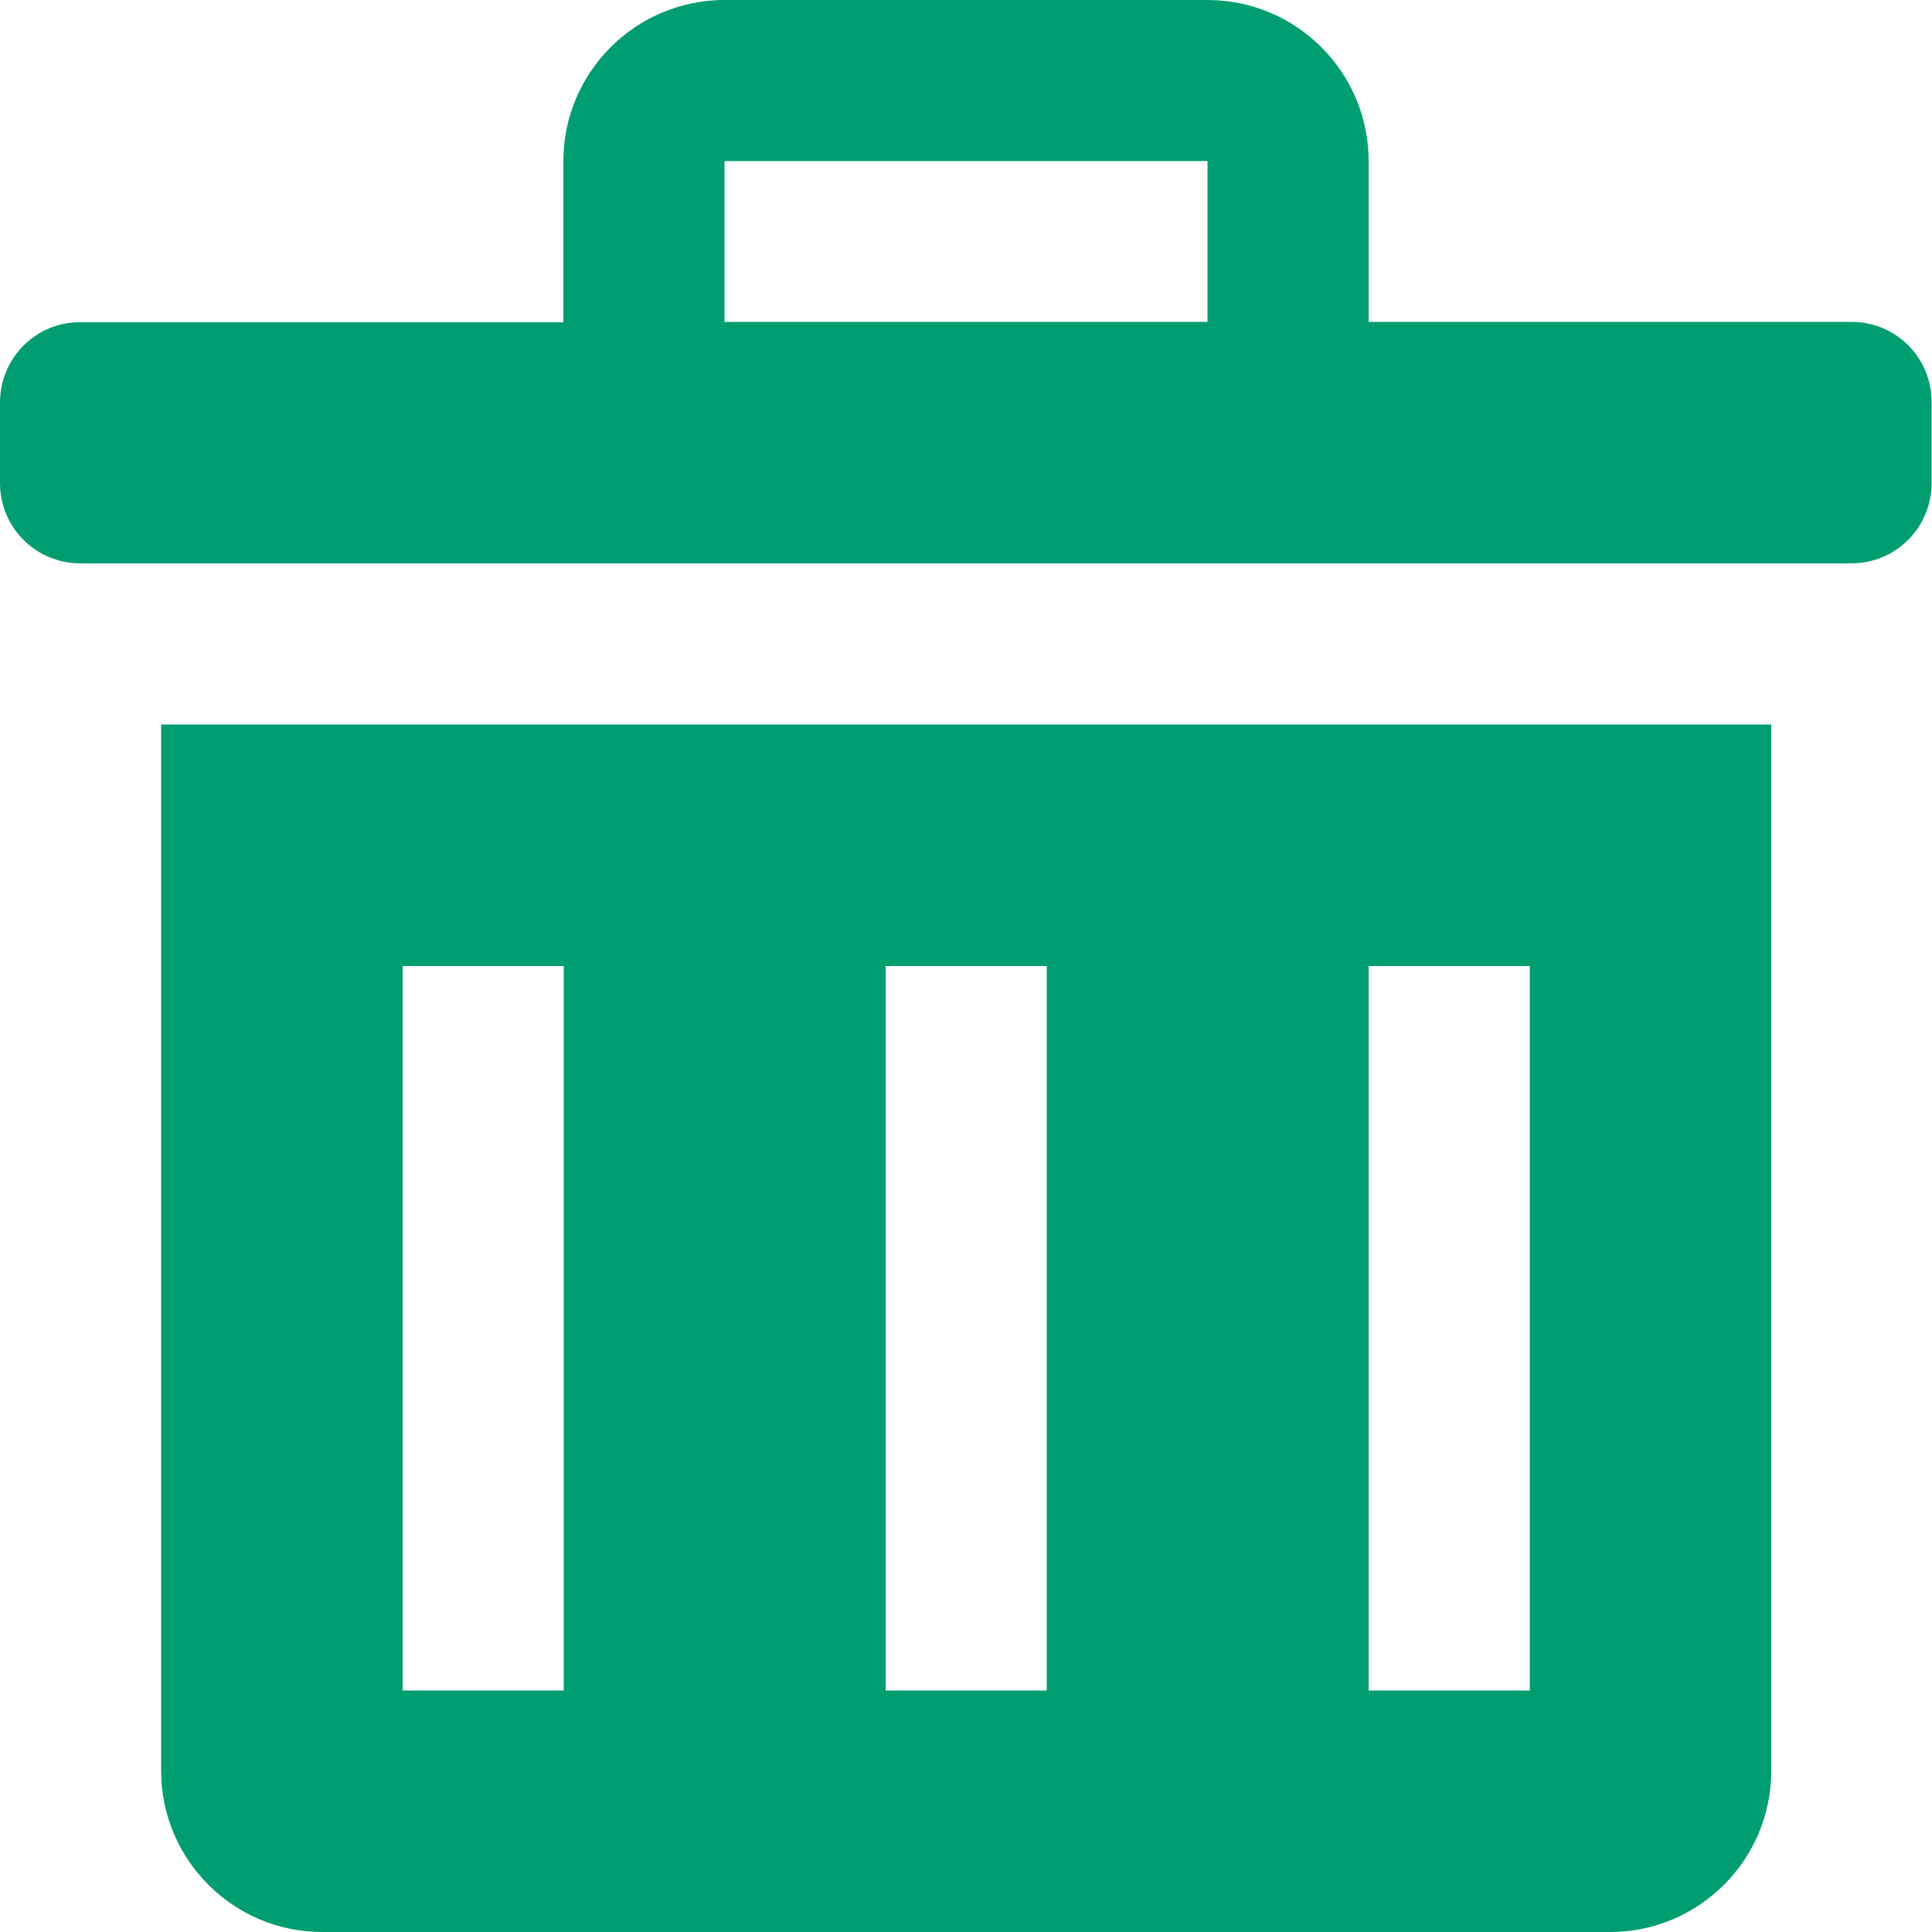
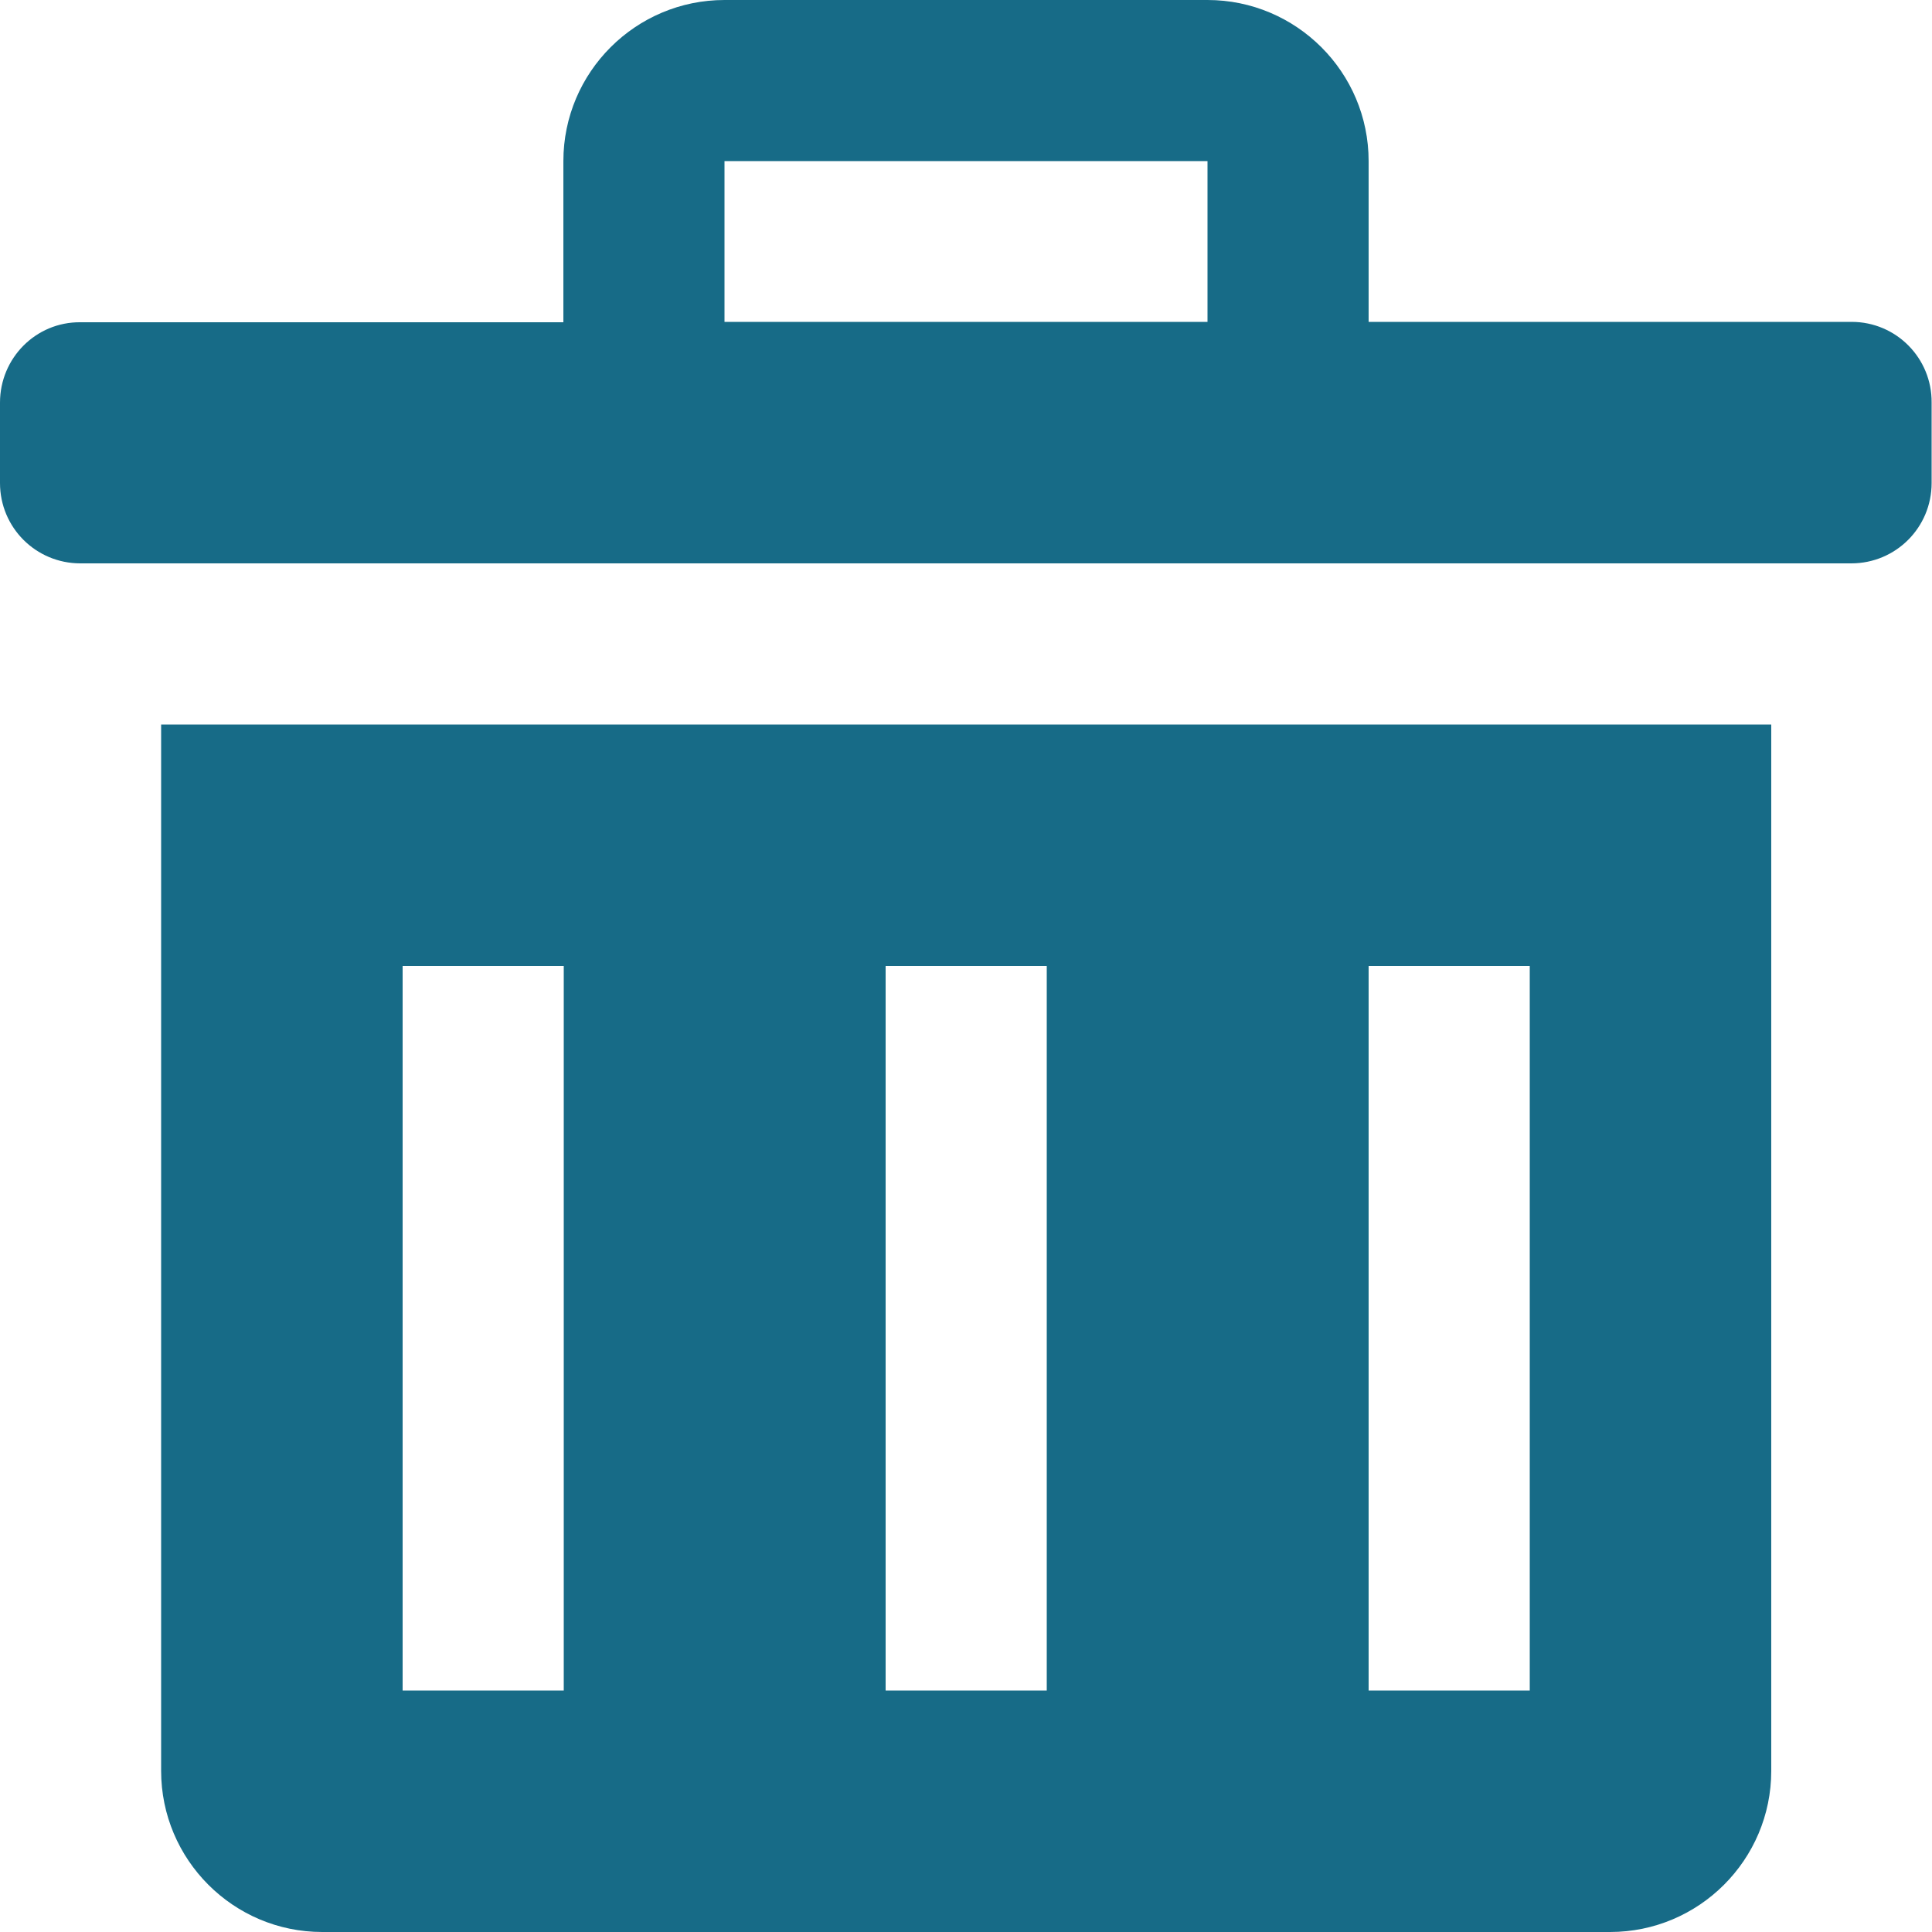
- <svg xmlns="http://www.w3.org/2000/svg" fill="#009d71" height="800px" width="800px" version="1.1" id="Layer_1" viewBox="0 0 512 512" enable-background="new 0 0 512 512" xml:space="preserve">
+ <svg xmlns="http://www.w3.org/2000/svg" fill="#176B87" height="800px" width="800px" version="1.1" id="Layer_1" viewBox="0 0 512 512" enable-background="new 0 0 512 512" xml:space="preserve">
  <path d="M42.7,469.3c0,23.5,19.1,42.7,42.7,42.7h341.3c23.5,0,42.7-19.1,42.7-42.7V192H42.7V469.3z M362.7,256h42.7v192h-42.7V256z   M234.7,256h42.7v192h-42.7V256z M106.7,256h42.7v192h-42.7V256z M490.7,85.3h-128V42.7C362.7,19.1,343.5,0,320,0H192  c-23.5,0-42.7,19.1-42.7,42.7v42.7h-128C9.5,85.3,0,94.9,0,106.7V128c0,11.8,9.5,21.3,21.3,21.3h469.3c11.8,0,21.3-9.5,21.3-21.3  v-21.3C512,94.9,502.5,85.3,490.7,85.3z M320,85.3H192V42.7h128V85.3z" />
</svg>
